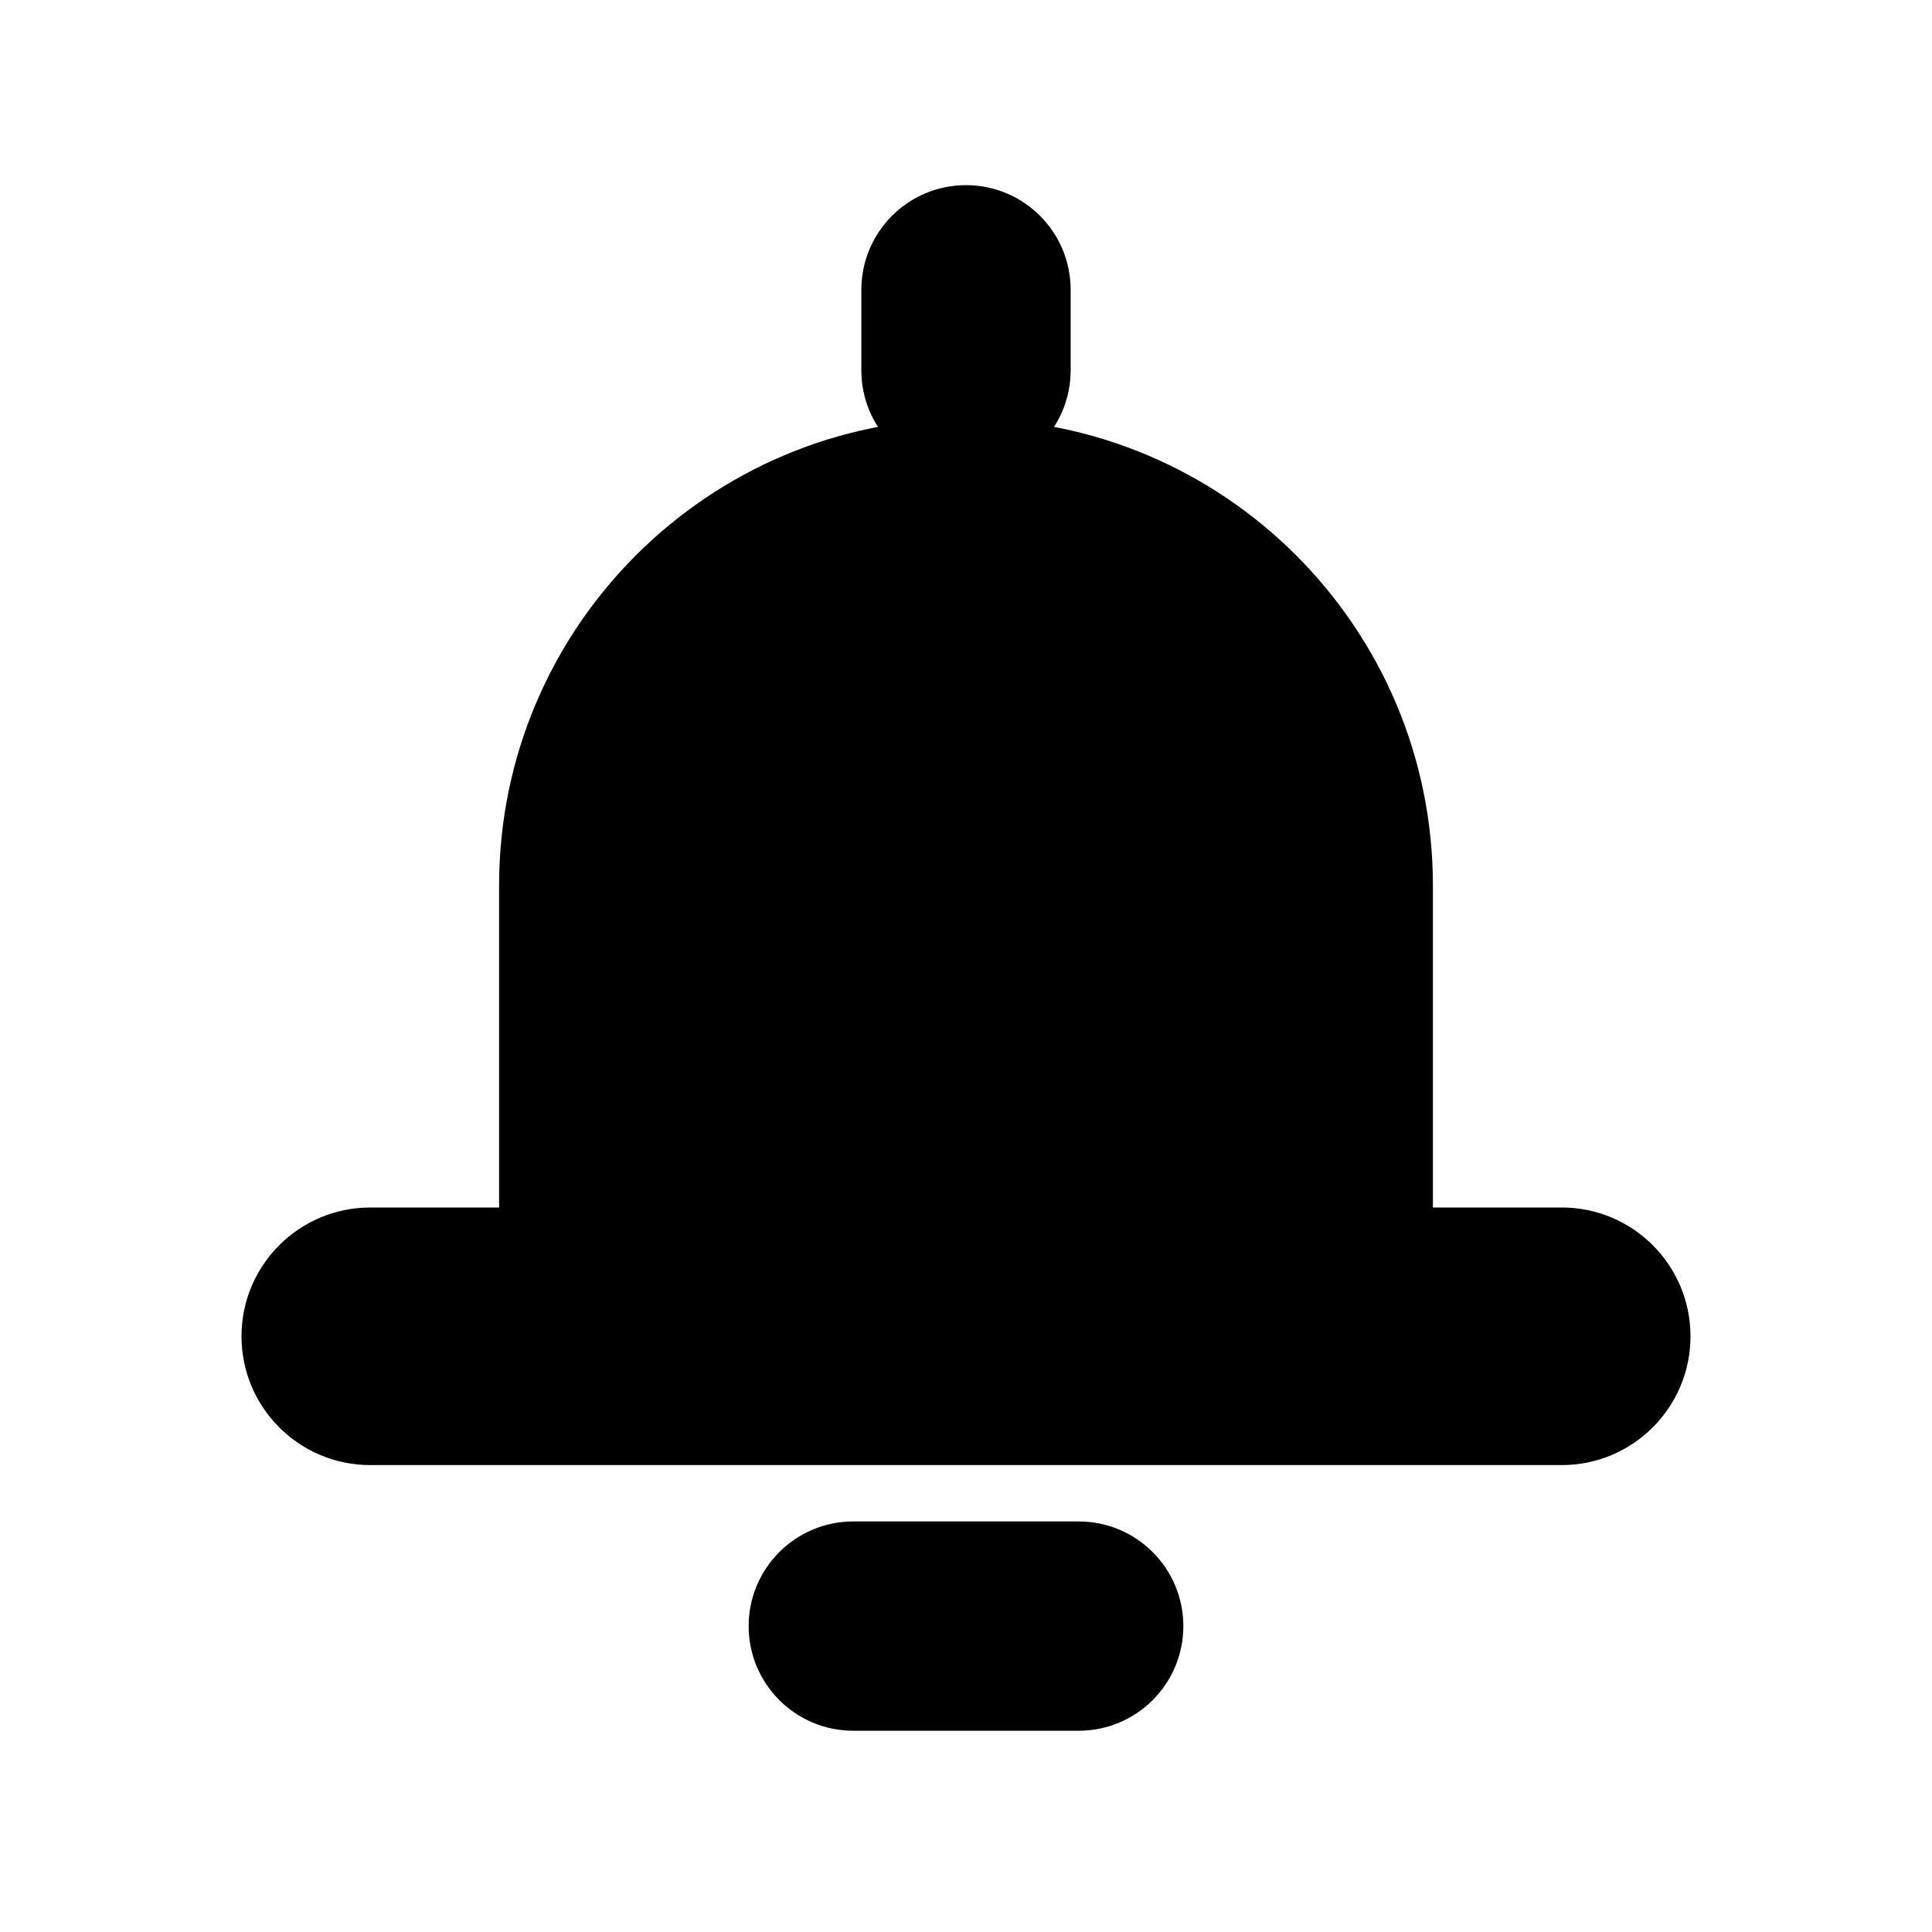
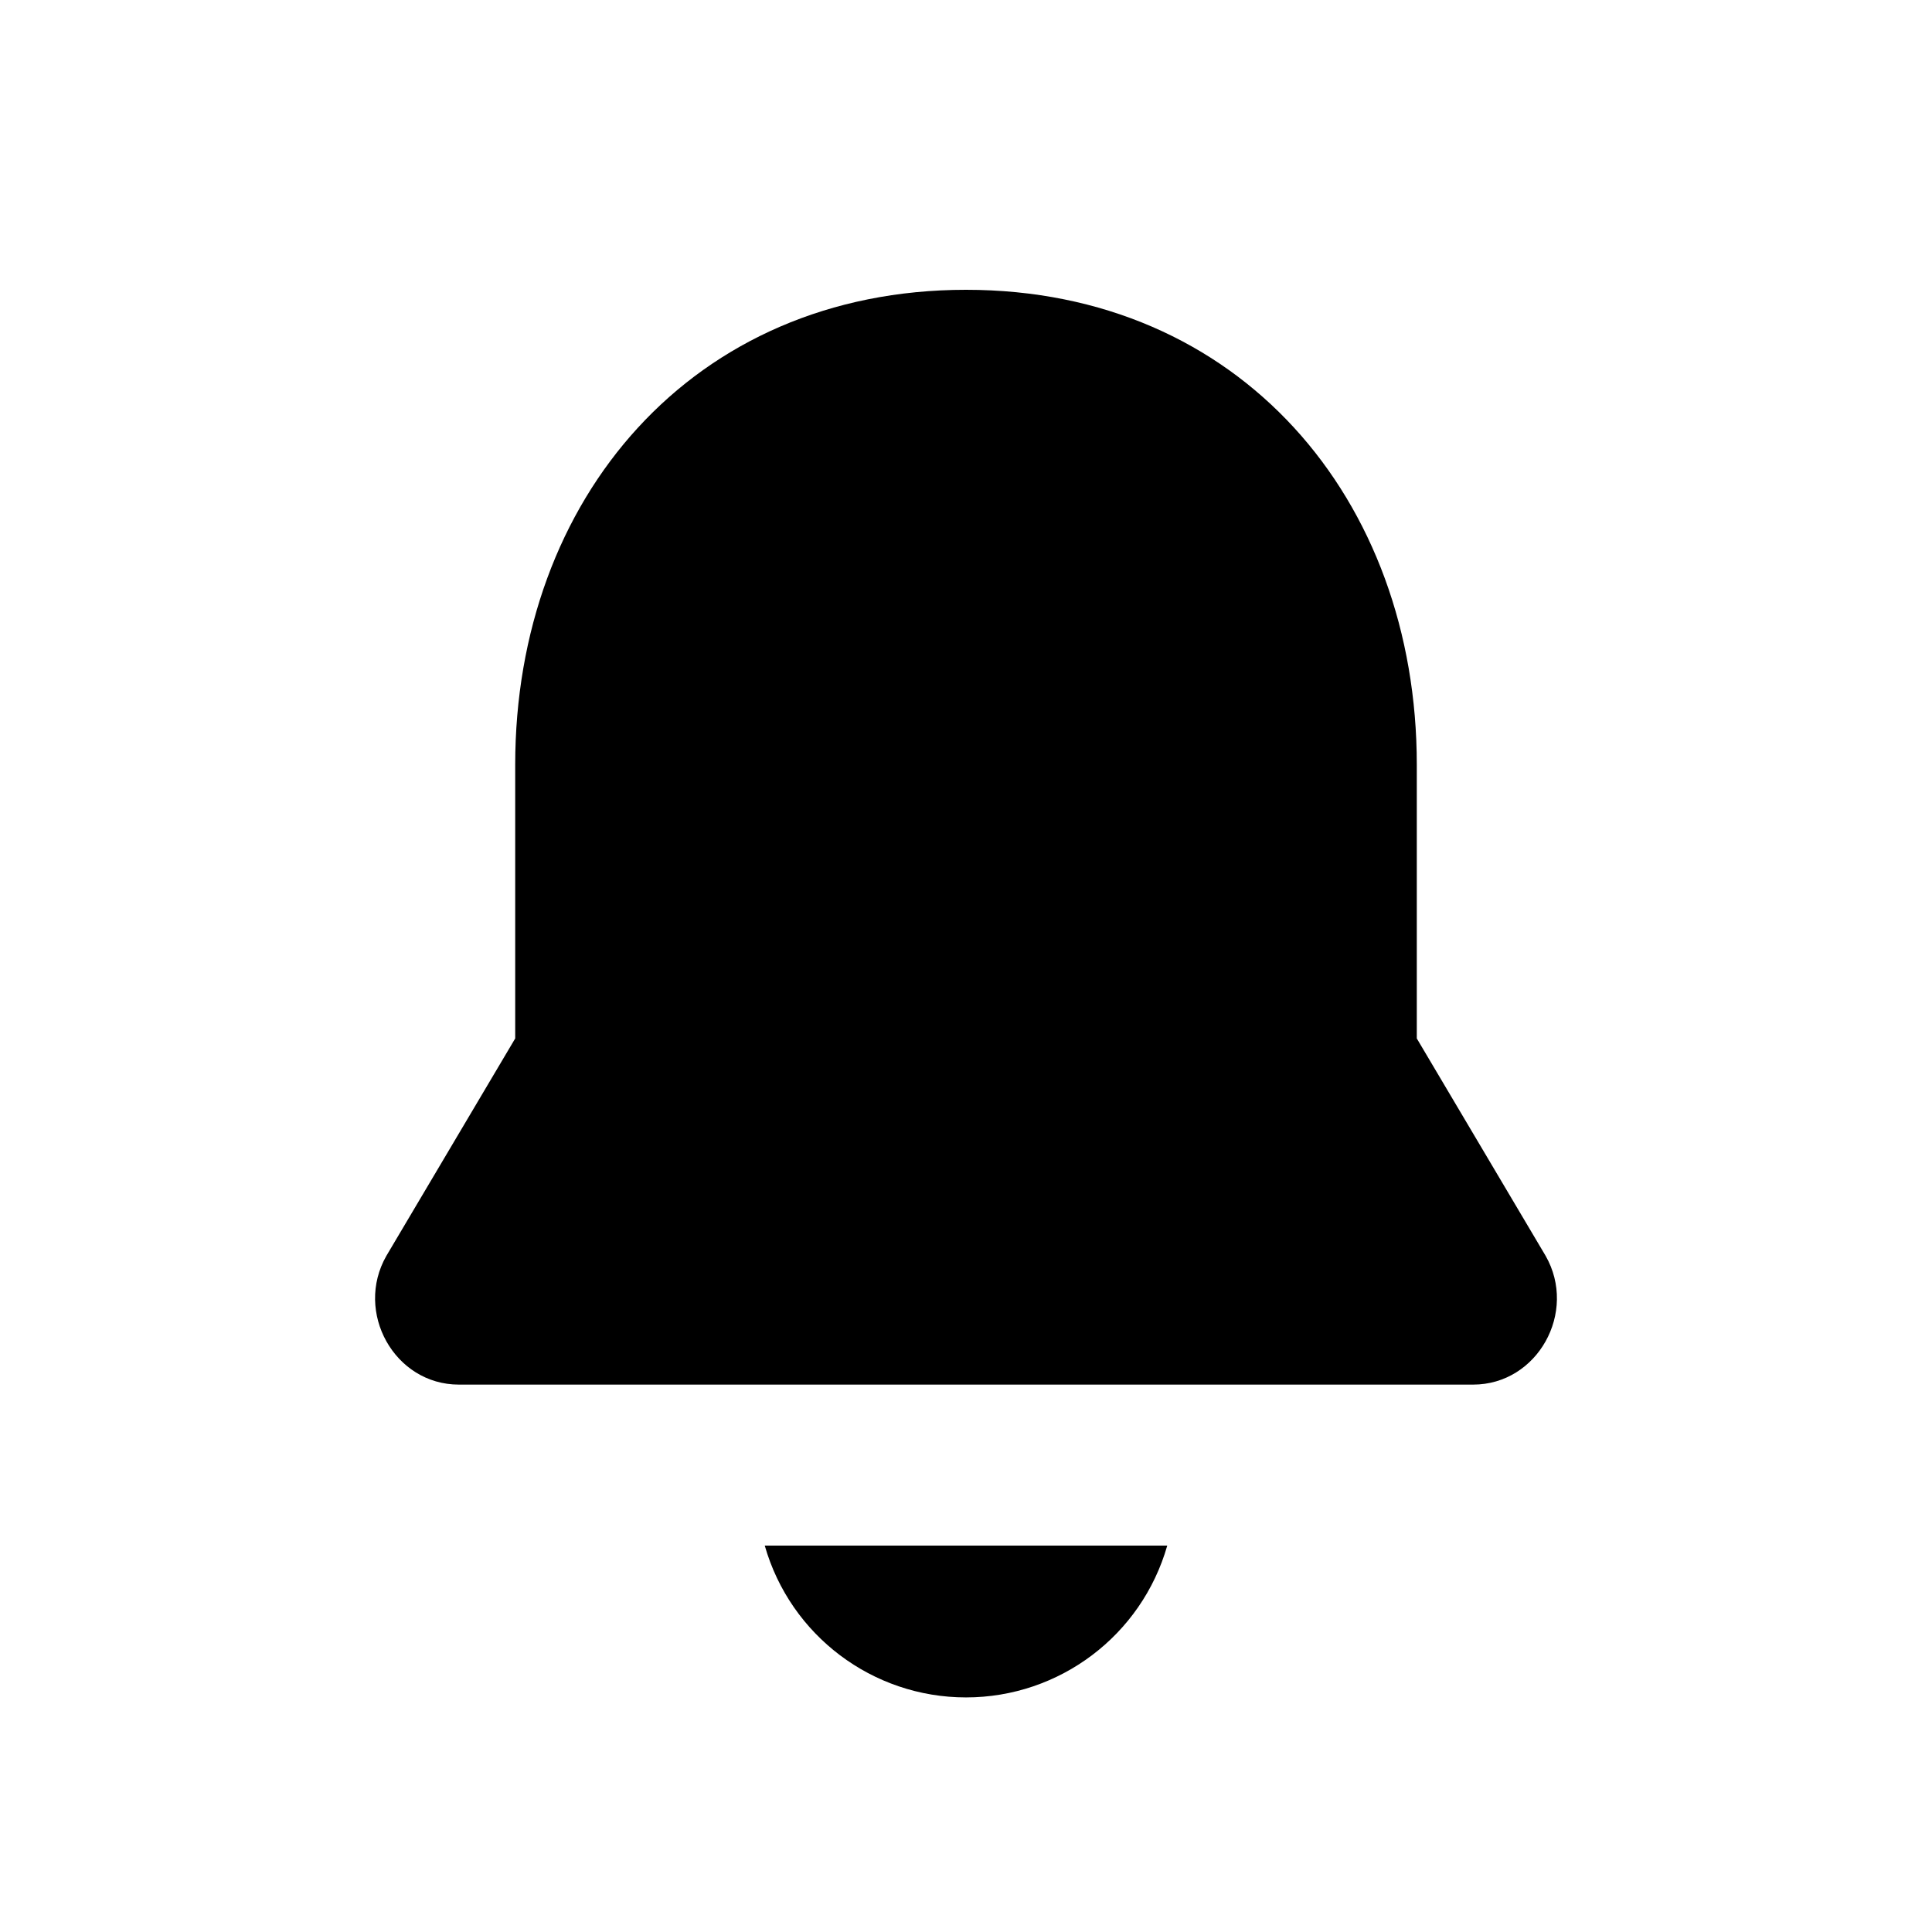
<svg xmlns="http://www.w3.org/2000/svg" viewBox="0 0 24 24">
-   <path data-layer="b" d="M6.2 16.4V11a5.8 5.8 0 0 1 11.6 0v5.4Z" />
-   <rect data-layer="a" x="3" y="15" width="18" height="3.2" rx="1.6" transform="rotate(0 12 16.6)" />
-   <rect data-layer="a" x="9.3" y="18.9" width="5.4" height="2.6" rx="1.3" transform="rotate(0 12 20.2)" />
-   <rect data-layer="a" x="10.2" y="2.8" width="3.6" height="2.6" rx="1.3" transform="rotate(90 12 4.1)" />
+   <path data-layer="b" d="M9.5 19.2a2.6 2.6 0 0 0 5 0z" />
+   <path data-layer="sa" d="M12 3.6c-3.4 0-5.6 2.6-5.6 5.9v3.4L4.8 15.6c-.4.7.1 1.6.9 1.6h12.6c.8 0 1.3-.9.9-1.6l-1.6-2.7V9.5c0-3.3-2.2-5.9-5.6-5.9z" stroke-width="2.6" />
</svg>
